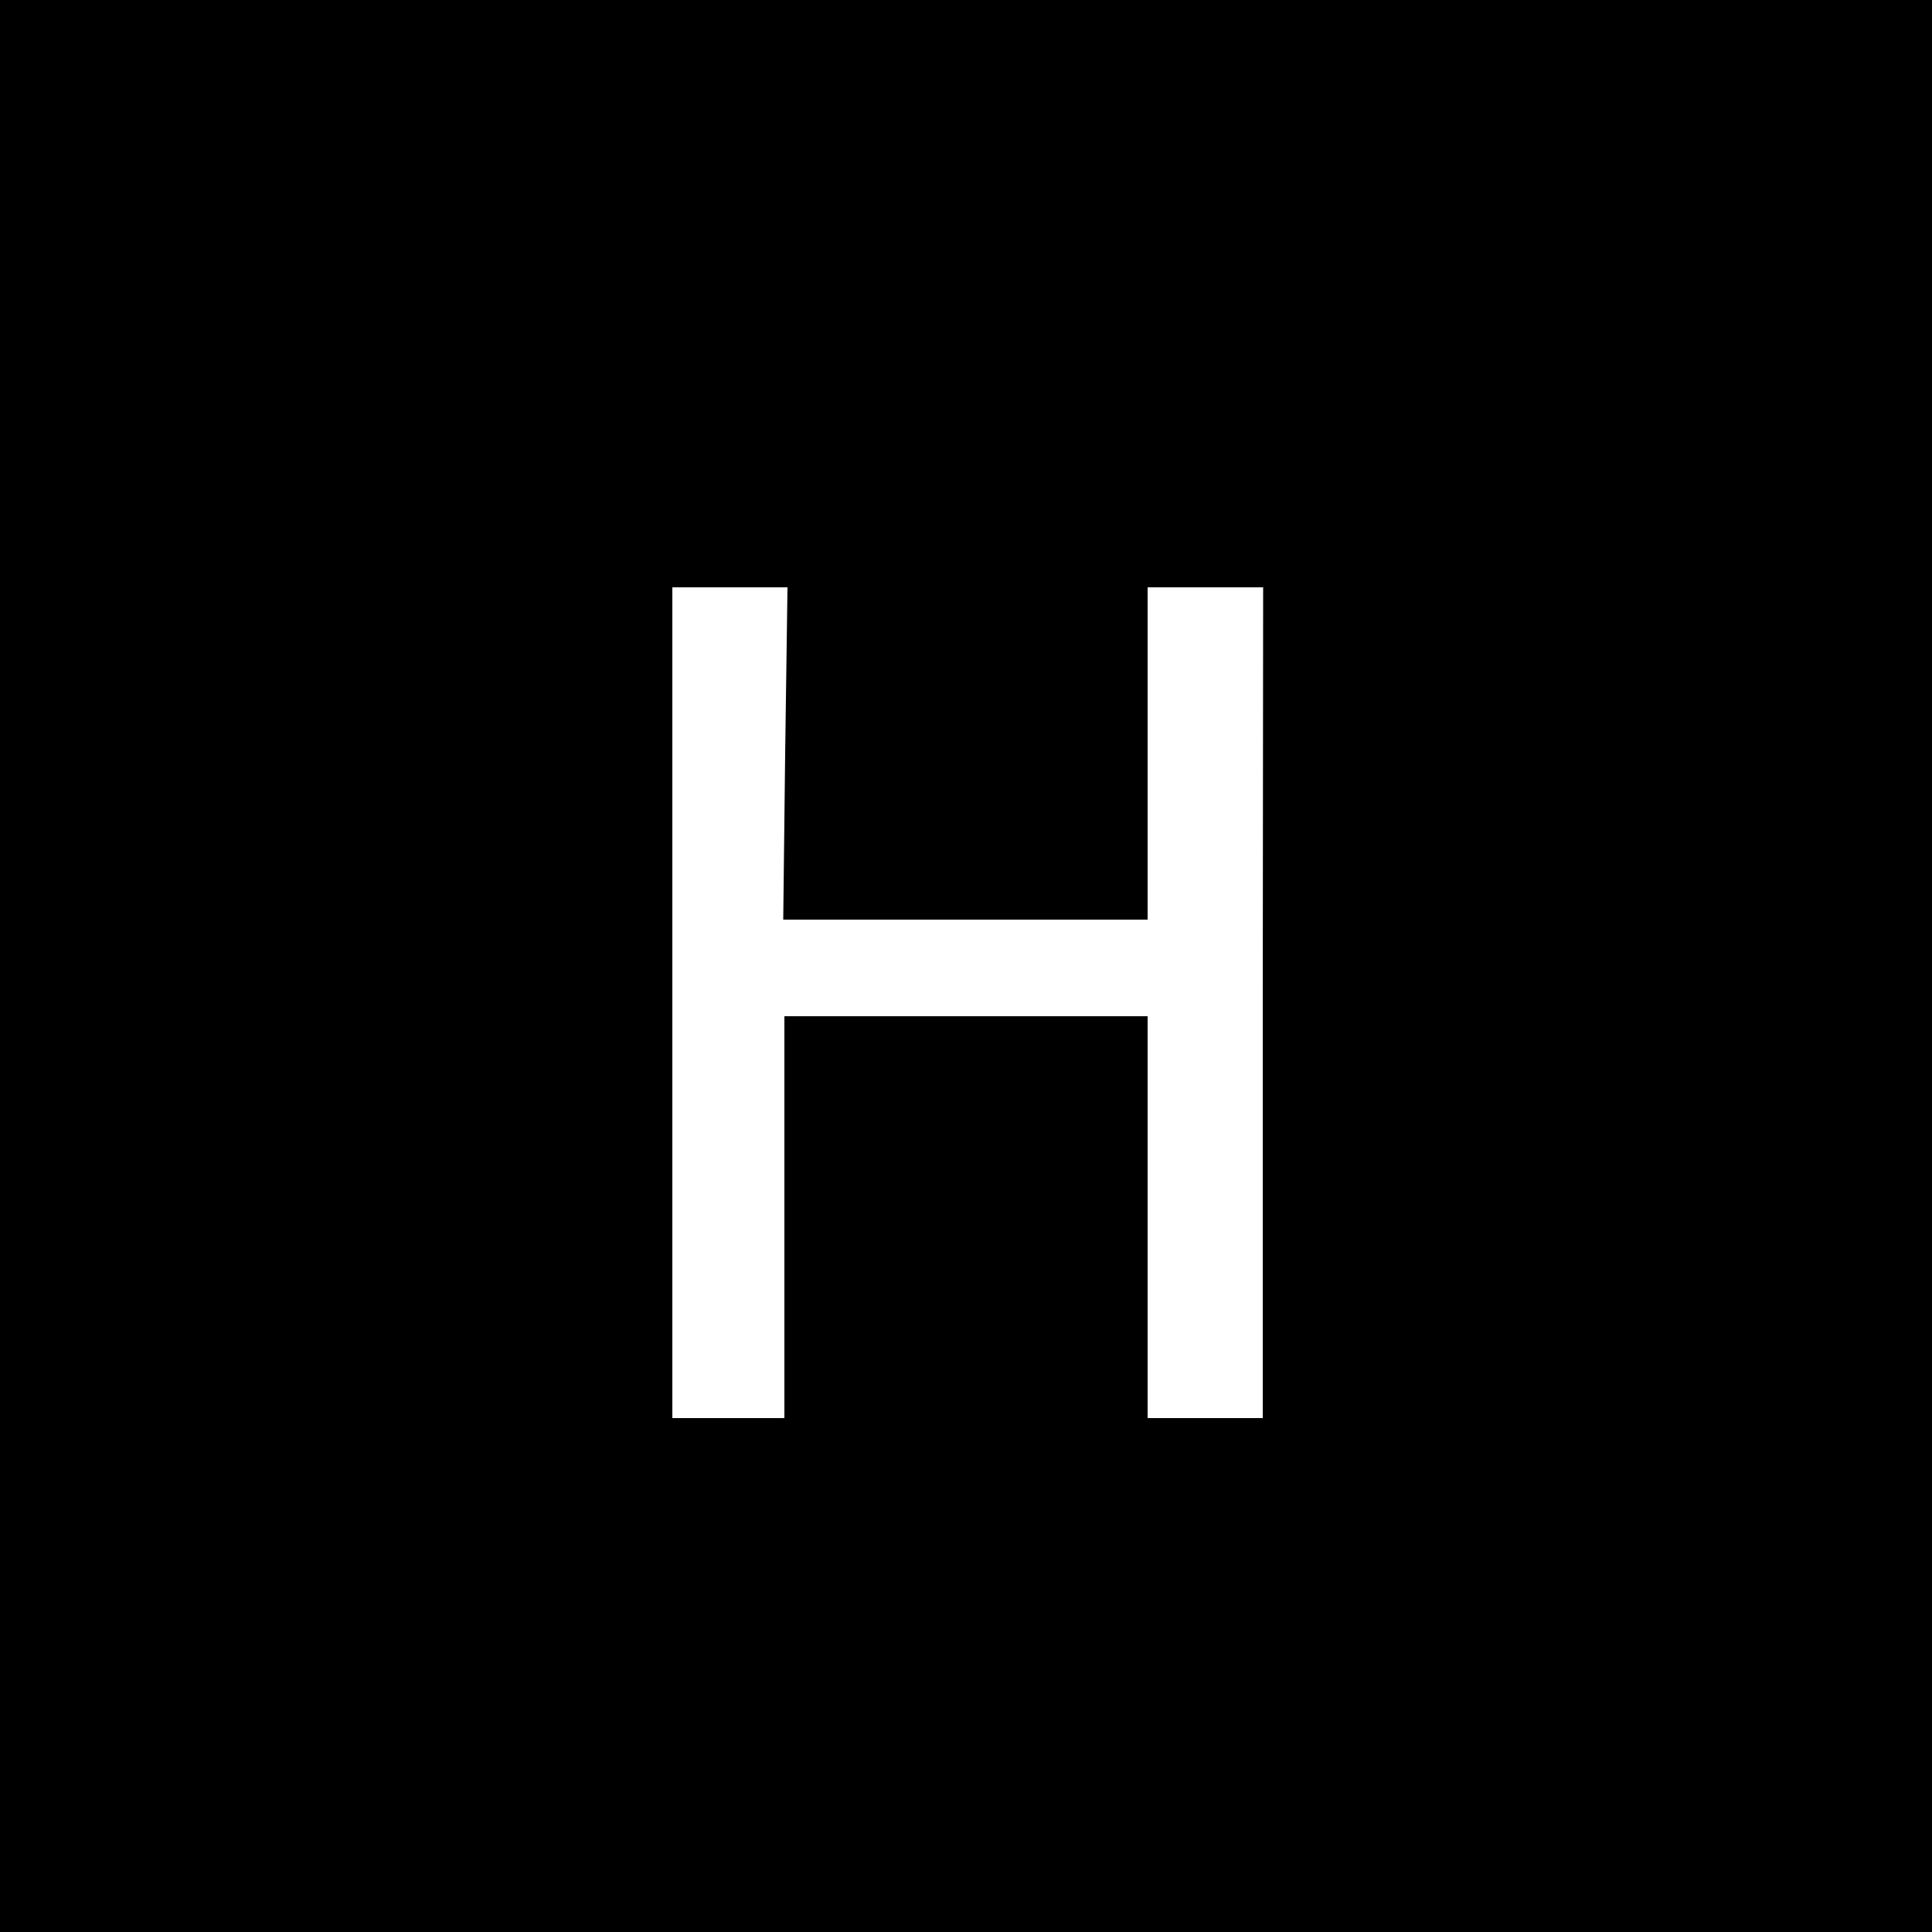
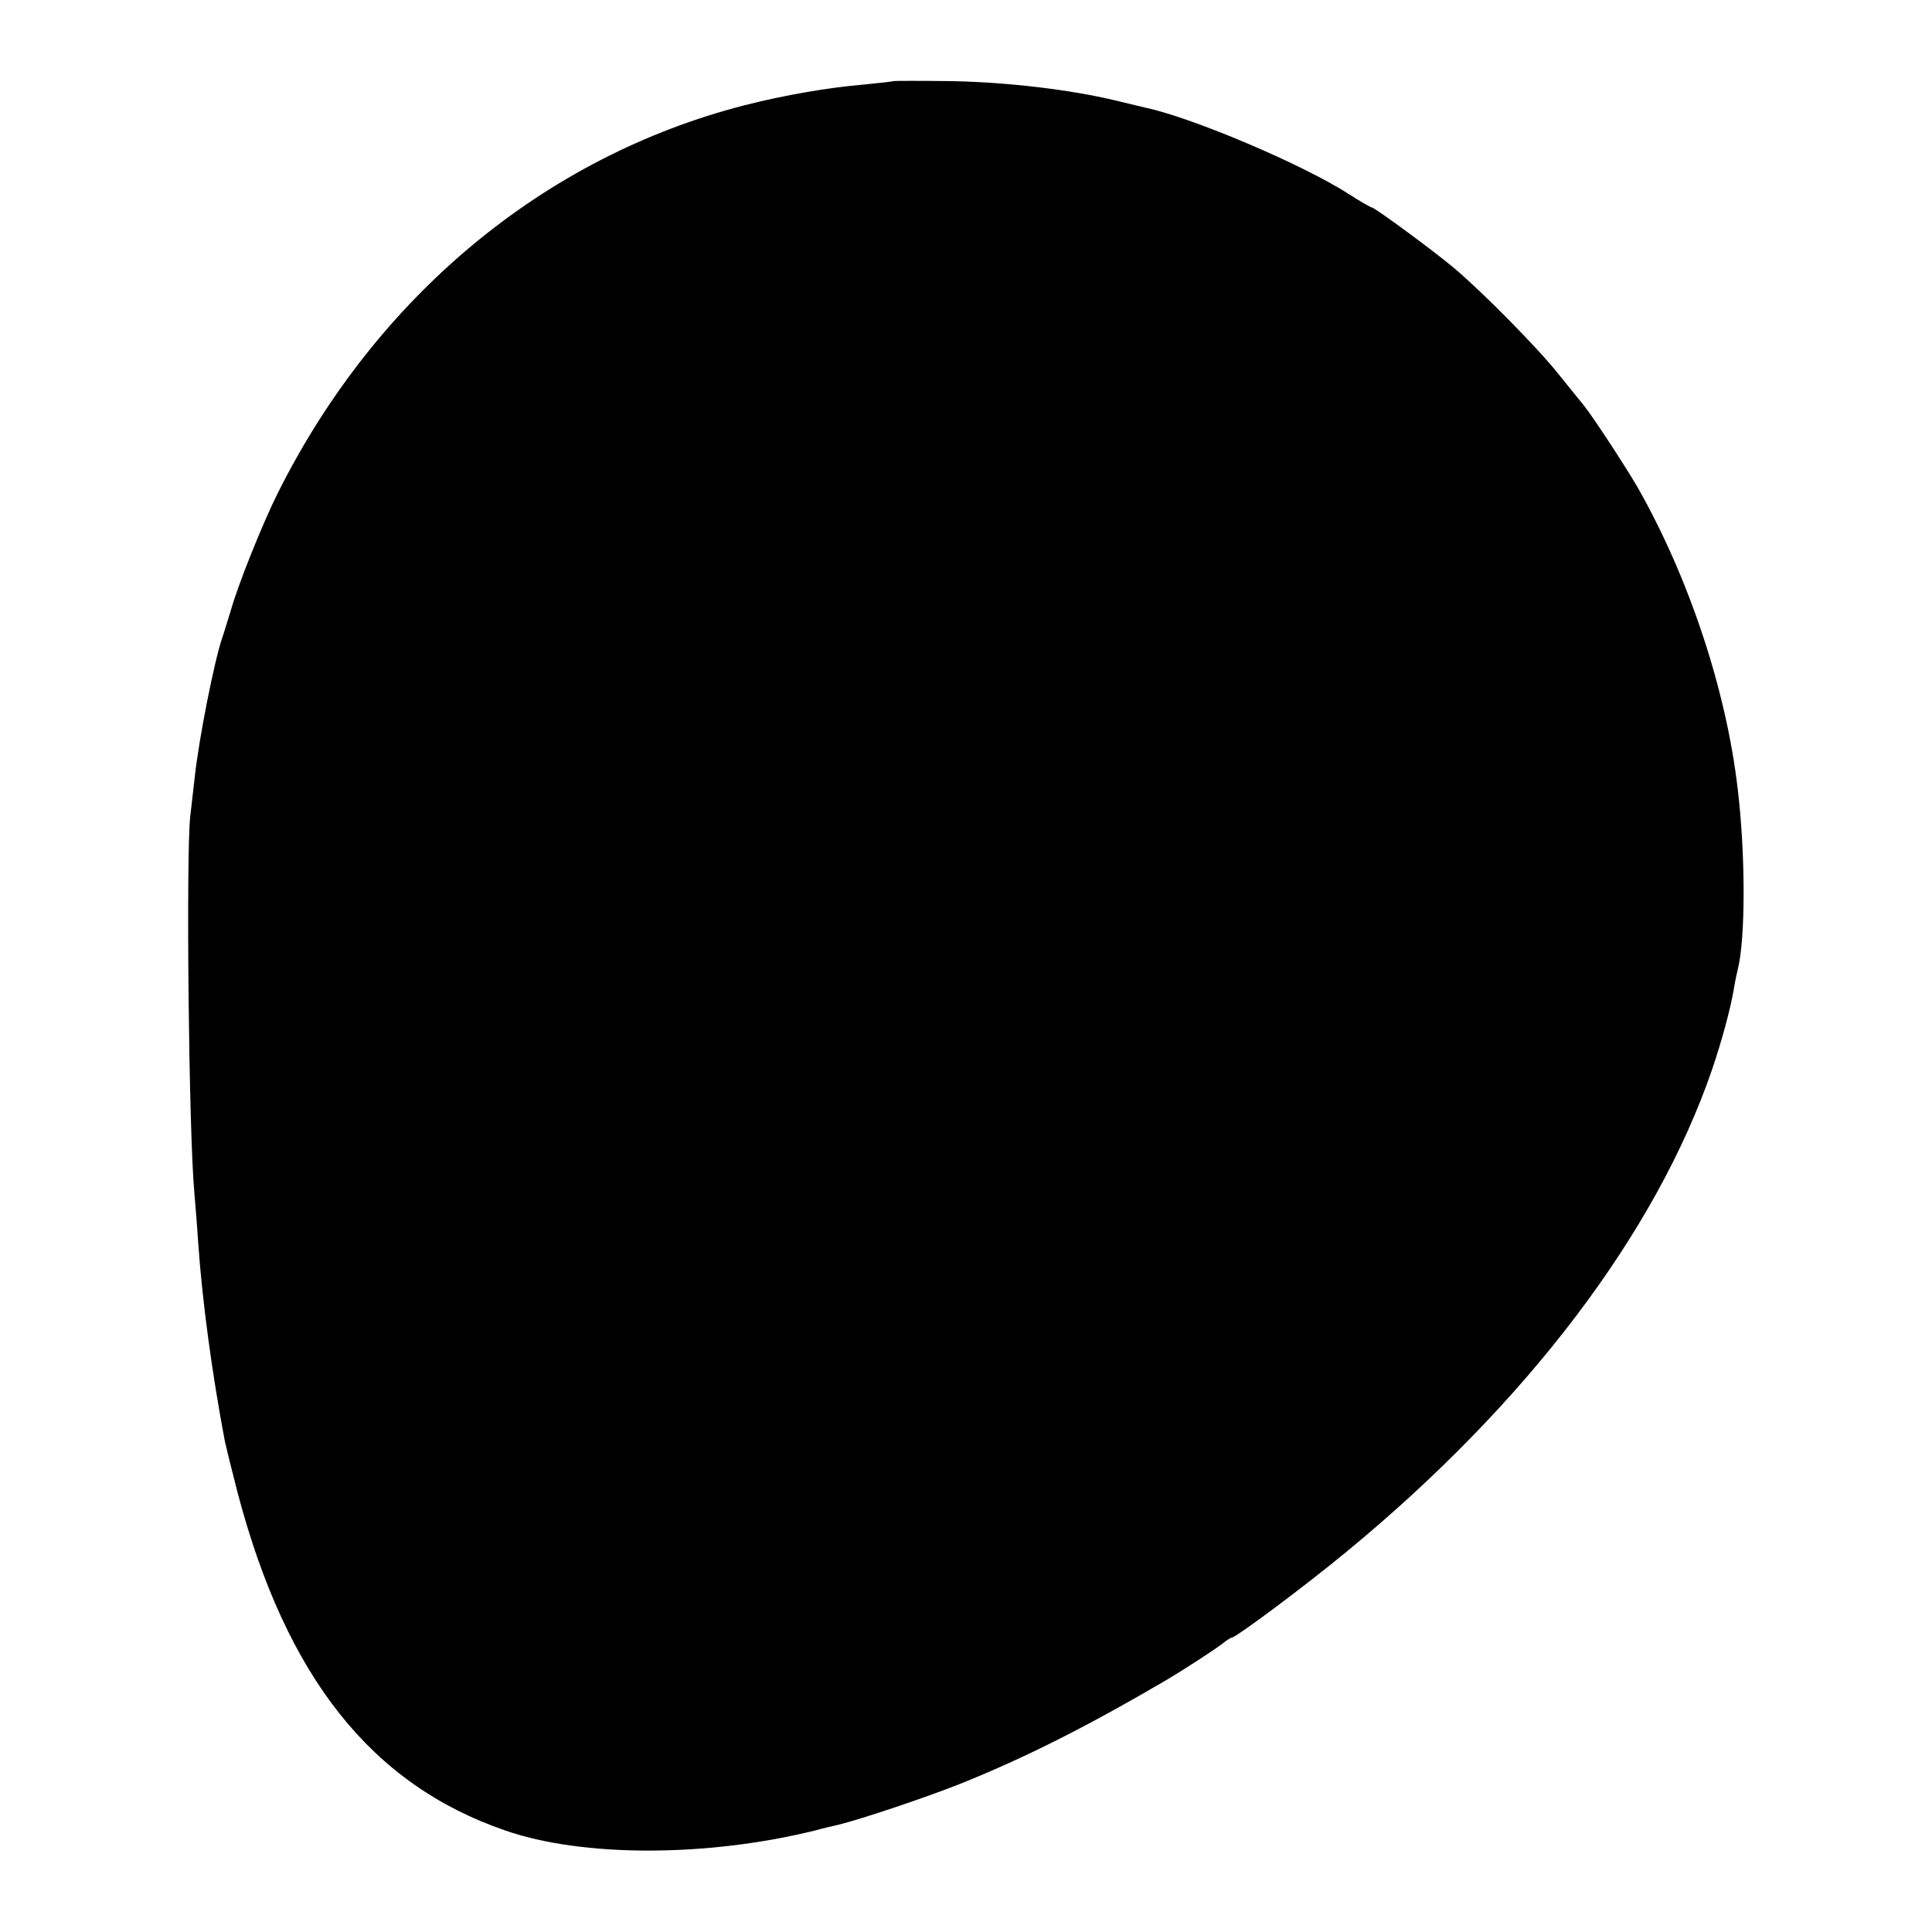
- <svg xmlns="http://www.w3.org/2000/svg" version="1" width="666.667" height="666.667" viewBox="0 0 500 500">
-   <path d="M0 250v250h500V0H0v250zm203.2-55l-.5 43H297v-86h29.9l-.1 107.5V367H297V263h-94v104h-29V152h29.8l-.6 43z" />
+ <svg xmlns="http://www.w3.org/2000/svg" version="1.0" width="512pt" height="512pt" viewBox="0 0 512 512" preserveAspectRatio="xMidYMid meet">
+   <g transform="translate(0,512) scale(0.1,-0.1)" fill="#000000" stroke="none">
+     <path d="M2368 4905 c-2 -1 -37 -5 -78 -9 -95 -8 -211 -28 -317 -55 -530 -136 -976 -506 -1237 -1028 -40 -80 -106 -244 -125 -313 -8 -25 -17 -56 -22 -70 -21 -61 -62 -268 -73 -370 -3 -25 -8 -72 -12 -105 -11 -107 -4 -828 11 -995 2 -25 7 -83 10 -130 11 -160 37 -350 71 -530 3 -14 18 -75 34 -137 129 -488 354 -772 709 -894 204 -71 533 -71 821 0 25 7 52 13 61 15 62 15 237 74 327 110 171 69 332 150 547 276 42 25 138 87 152 100 7 5 15 10 17 10 11 0 196 138 306 229 477 393 818 843 967 1276 26 77 49 161 58 215 3 19 8 42 10 50 21 80 21 306 0 480 -31 266 -131 563 -266 800 -34 58 -117 185 -142 216 -9 11 -39 48 -68 84 -53 67 -202 218 -276 280 -52 44 -210 160 -217 160 -3 0 -31 16 -62 36 -123 79 -414 202 -536 228 -12 3 -50 12 -83 20 -117 28 -282 48 -432 51 -84 1 -154 1 -155 0z" />
+   </g>
</svg>
